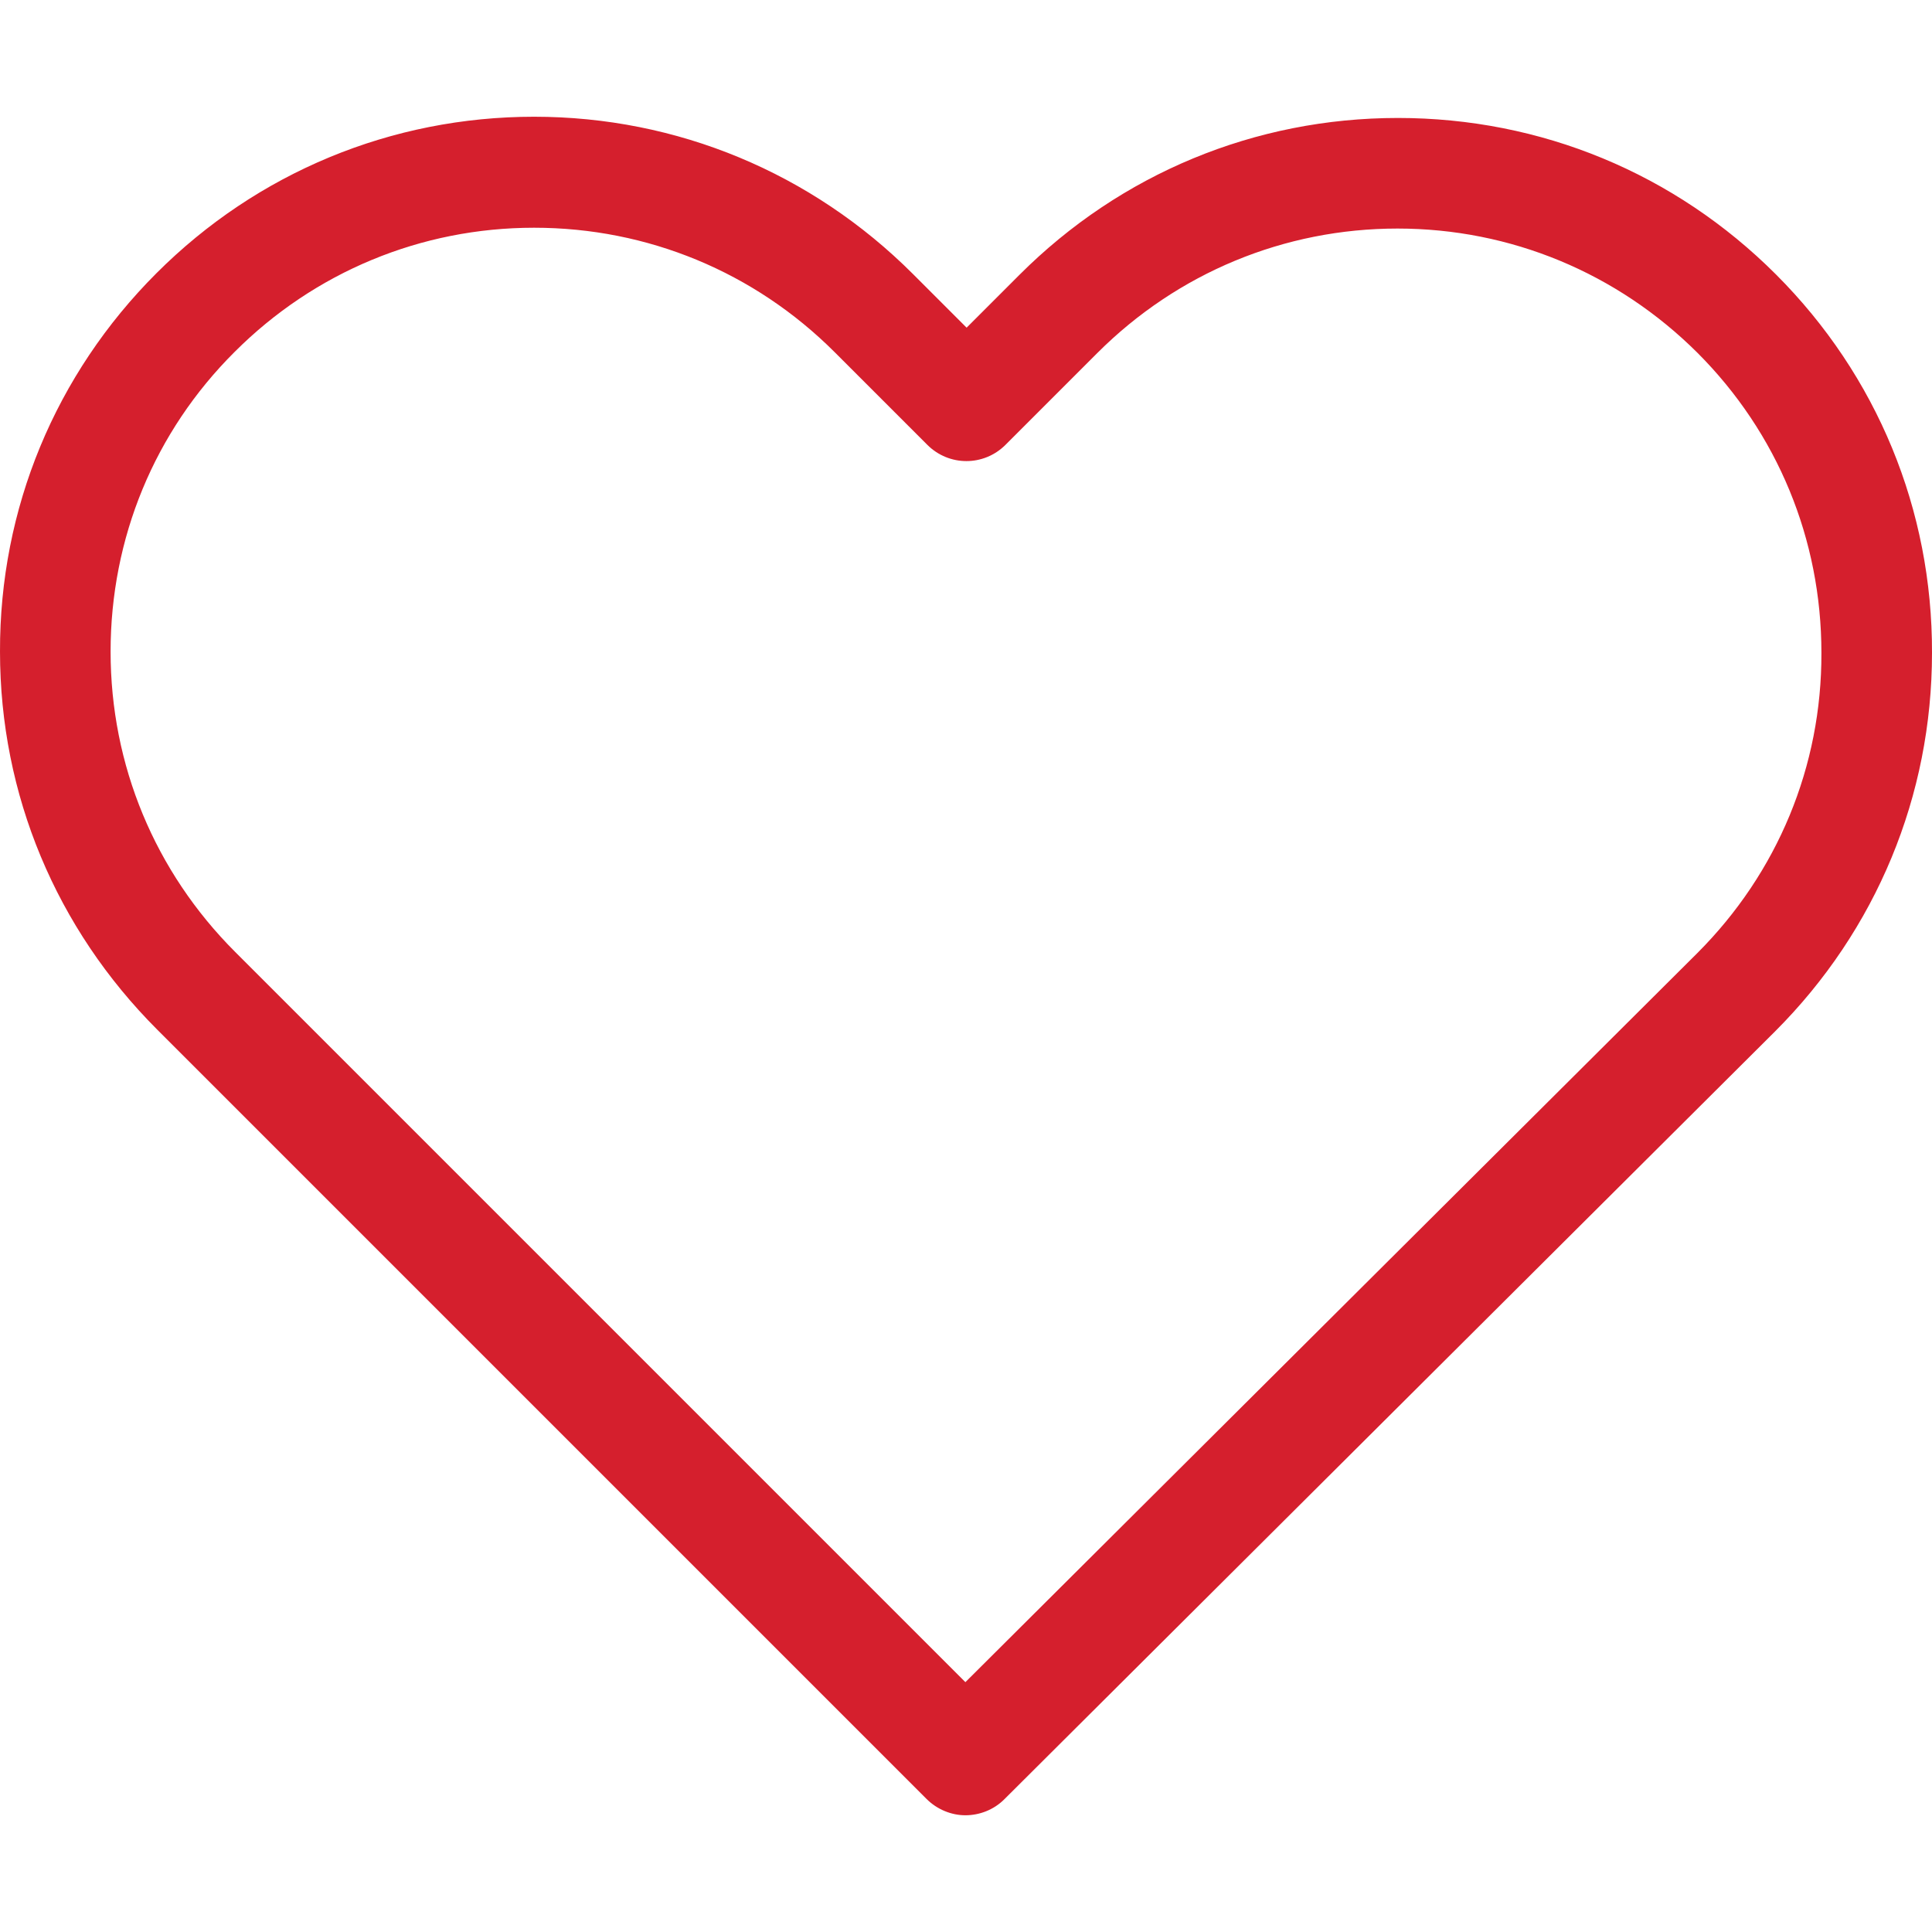
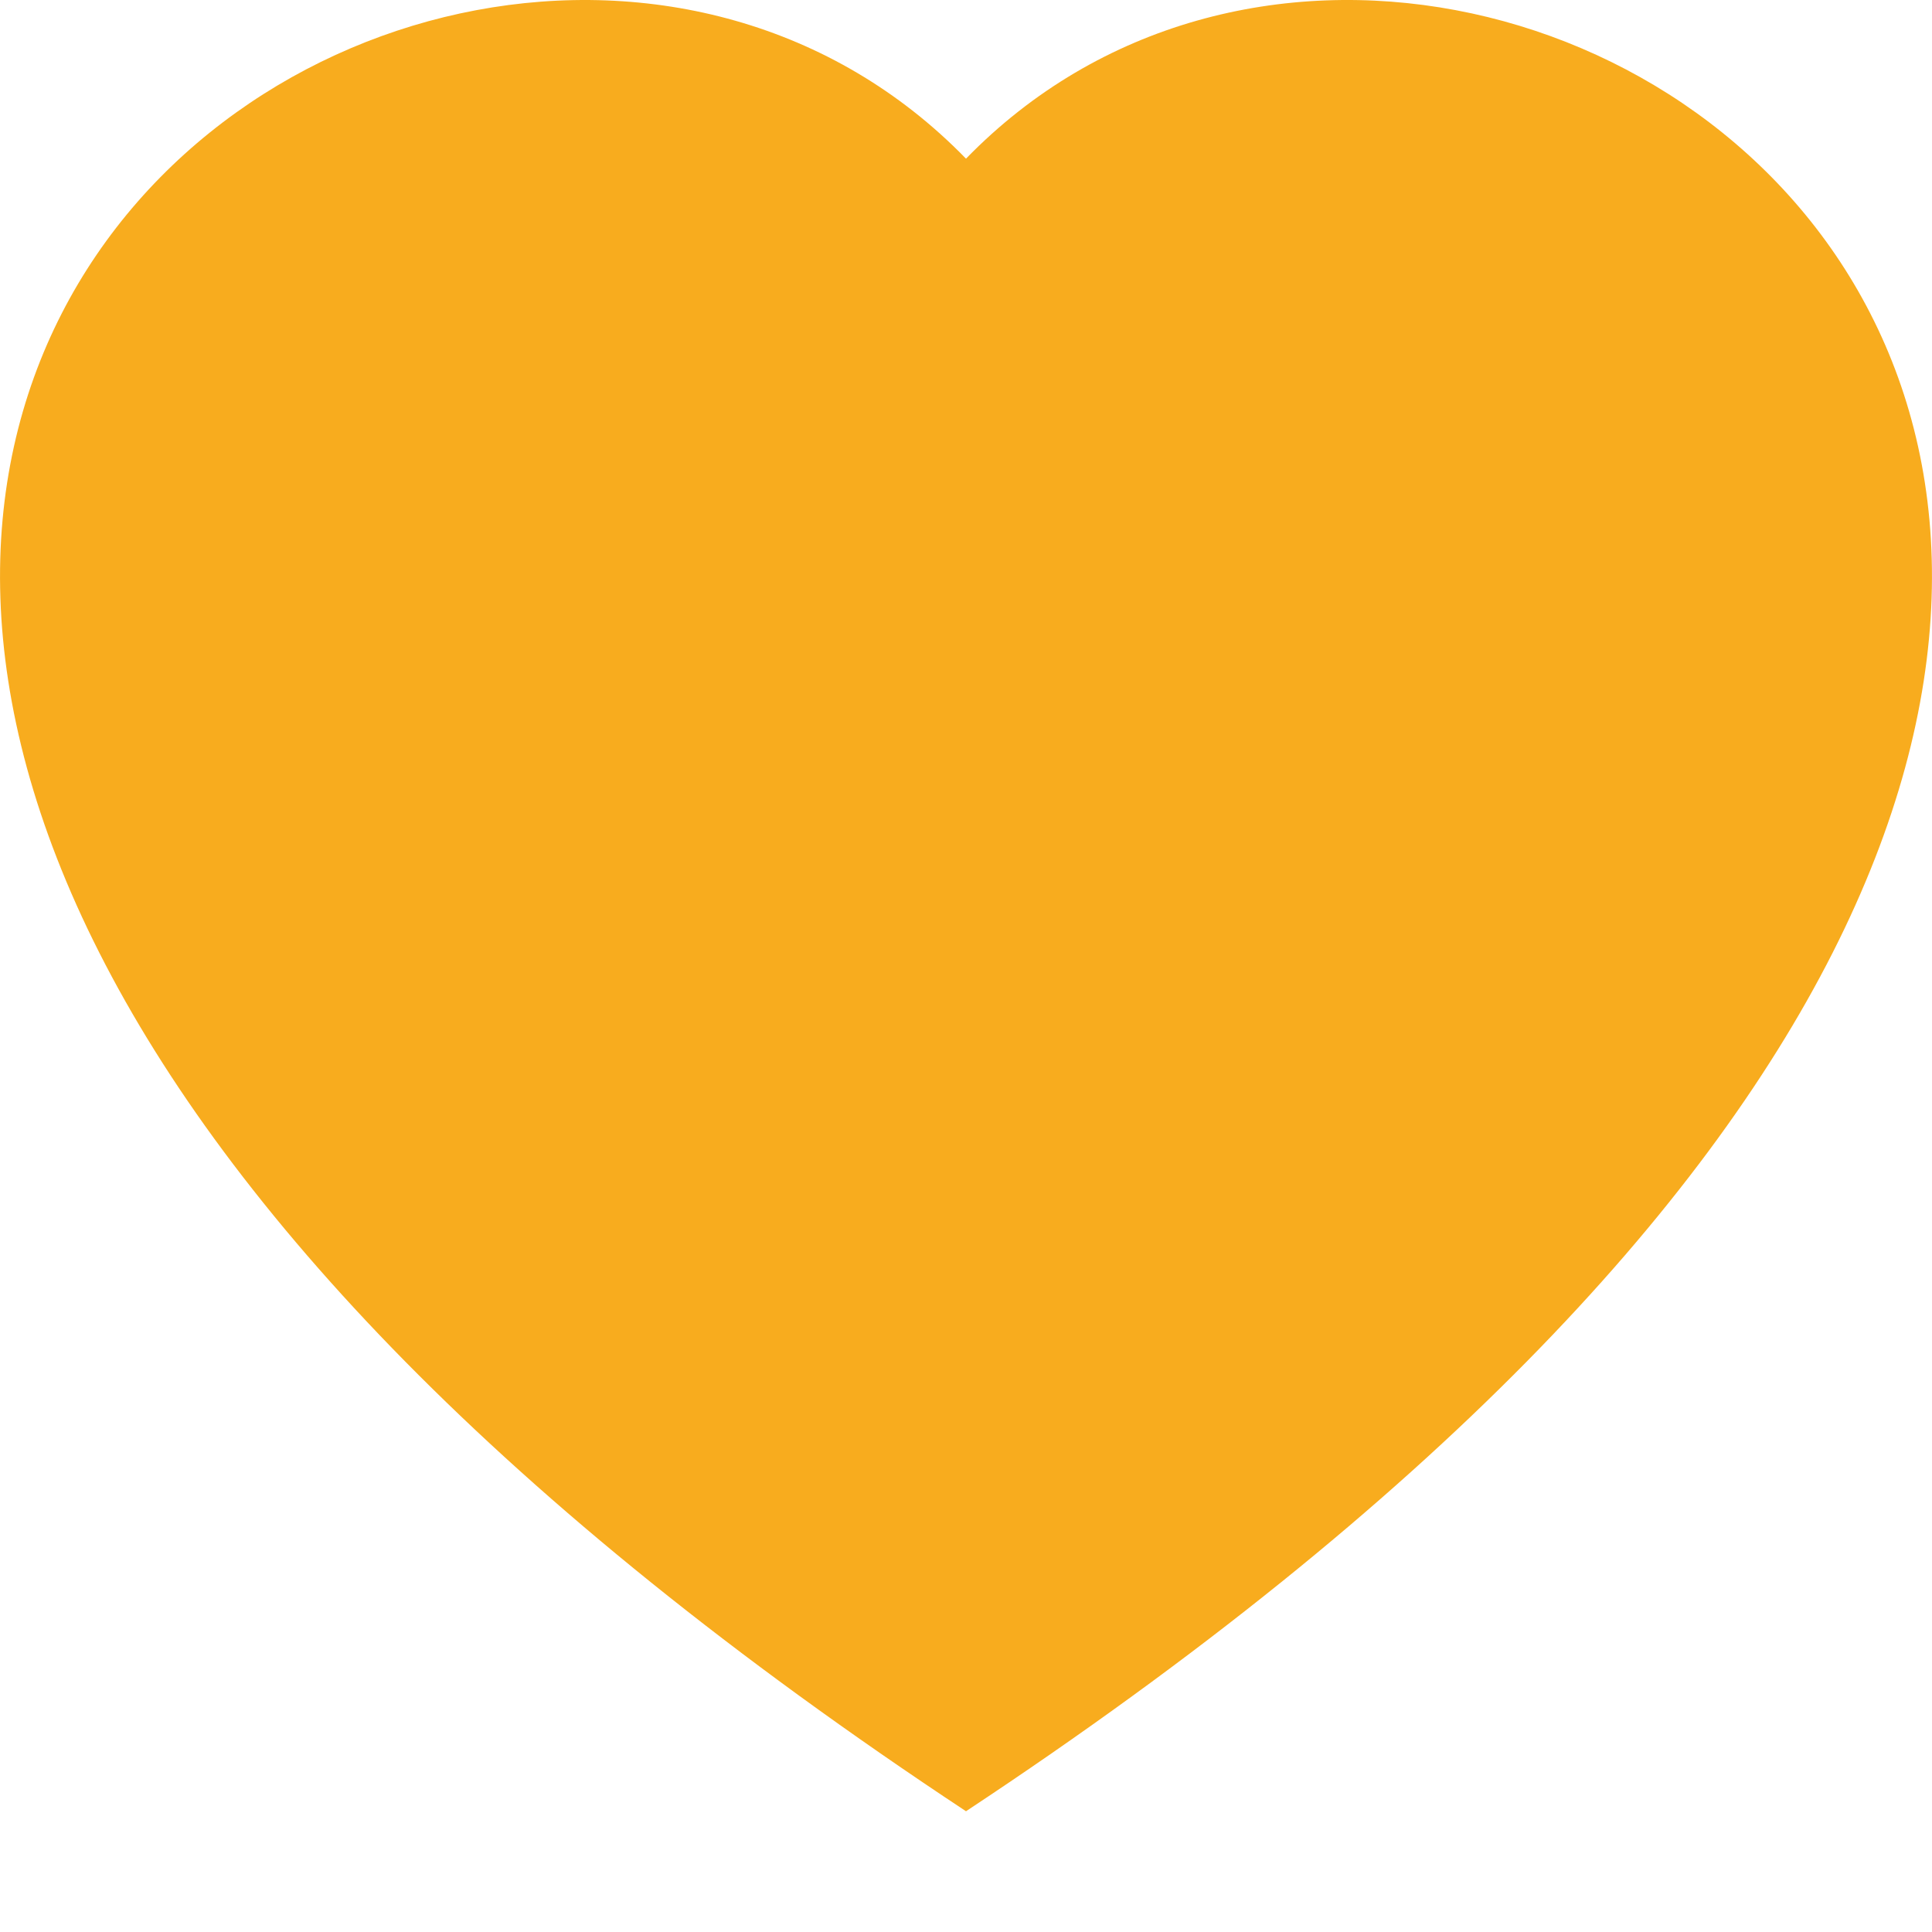
- <svg xmlns="http://www.w3.org/2000/svg" version="1.1" id="Capa_1" x="0px" y="0px" viewBox="0 0 471.701 471.701" style="enable-background:new 0 0 471.701 471.701;" xml:space="preserve">
-   <g>
-     <path fill="#D51F2D" d="M433.601,67.001c-24.7-24.7-57.4-38.2-92.3-38.2s-67.7,13.6-92.4,38.3l-12.9,12.9l-13.1-13.1   c-24.7-24.7-57.6-38.4-92.5-38.4c-34.8,0-67.6,13.6-92.2,38.2c-24.7,24.7-38.3,57.5-38.2,92.4c0,34.9,13.7,67.6,38.4,92.3   l187.8,187.8c2.6,2.6,6.1,4,9.5,4c3.4,0,6.9-1.3,9.5-3.9l188.2-187.5c24.7-24.7,38.3-57.5,38.3-92.4   C471.801,124.501,458.301,91.701,433.601,67.001z M414.401,232.701l-178.7,178l-178.3-178.3c-19.6-19.6-30.4-45.6-30.4-73.3   s10.7-53.7,30.3-73.2c19.5-19.5,45.5-30.3,73.1-30.3c27.7,0,53.8,10.8,73.4,30.4l22.6,22.6c5.3,5.3,13.8,5.3,19.1,0l22.4-22.4   c19.6-19.6,45.7-30.4,73.3-30.4c27.6,0,53.6,10.8,73.2,30.3c19.6,19.6,30.3,45.6,30.3,73.3   C444.801,187.101,434.001,213.101,414.401,232.701z" />
-   </g>
-   <g>
- </g>
-   <g>
- </g>
-   <g>
- </g>
-   <g>
- </g>
-   <g>
- </g>
-   <g>
- </g>
-   <g>
- </g>
-   <g>
- </g>
-   <g>
- </g>
-   <g>
- </g>
-   <g>
- </g>
-   <g>
- </g>
-   <g>
- </g>
-   <g>
- </g>
-   <g>
- </g>
+ <svg xmlns="http://www.w3.org/2000/svg" width="30" height="30" fill="#f8ac1e" class="bi bi-heart-fill" viewBox="0 0 16 16 ">
+   <path fill-rule="evenodd" d="M8 1.314C12.438-3.248 23.534 4.735 8 15-7.534 4.736 3.562-3.248 8 1.314z" />
</svg>
